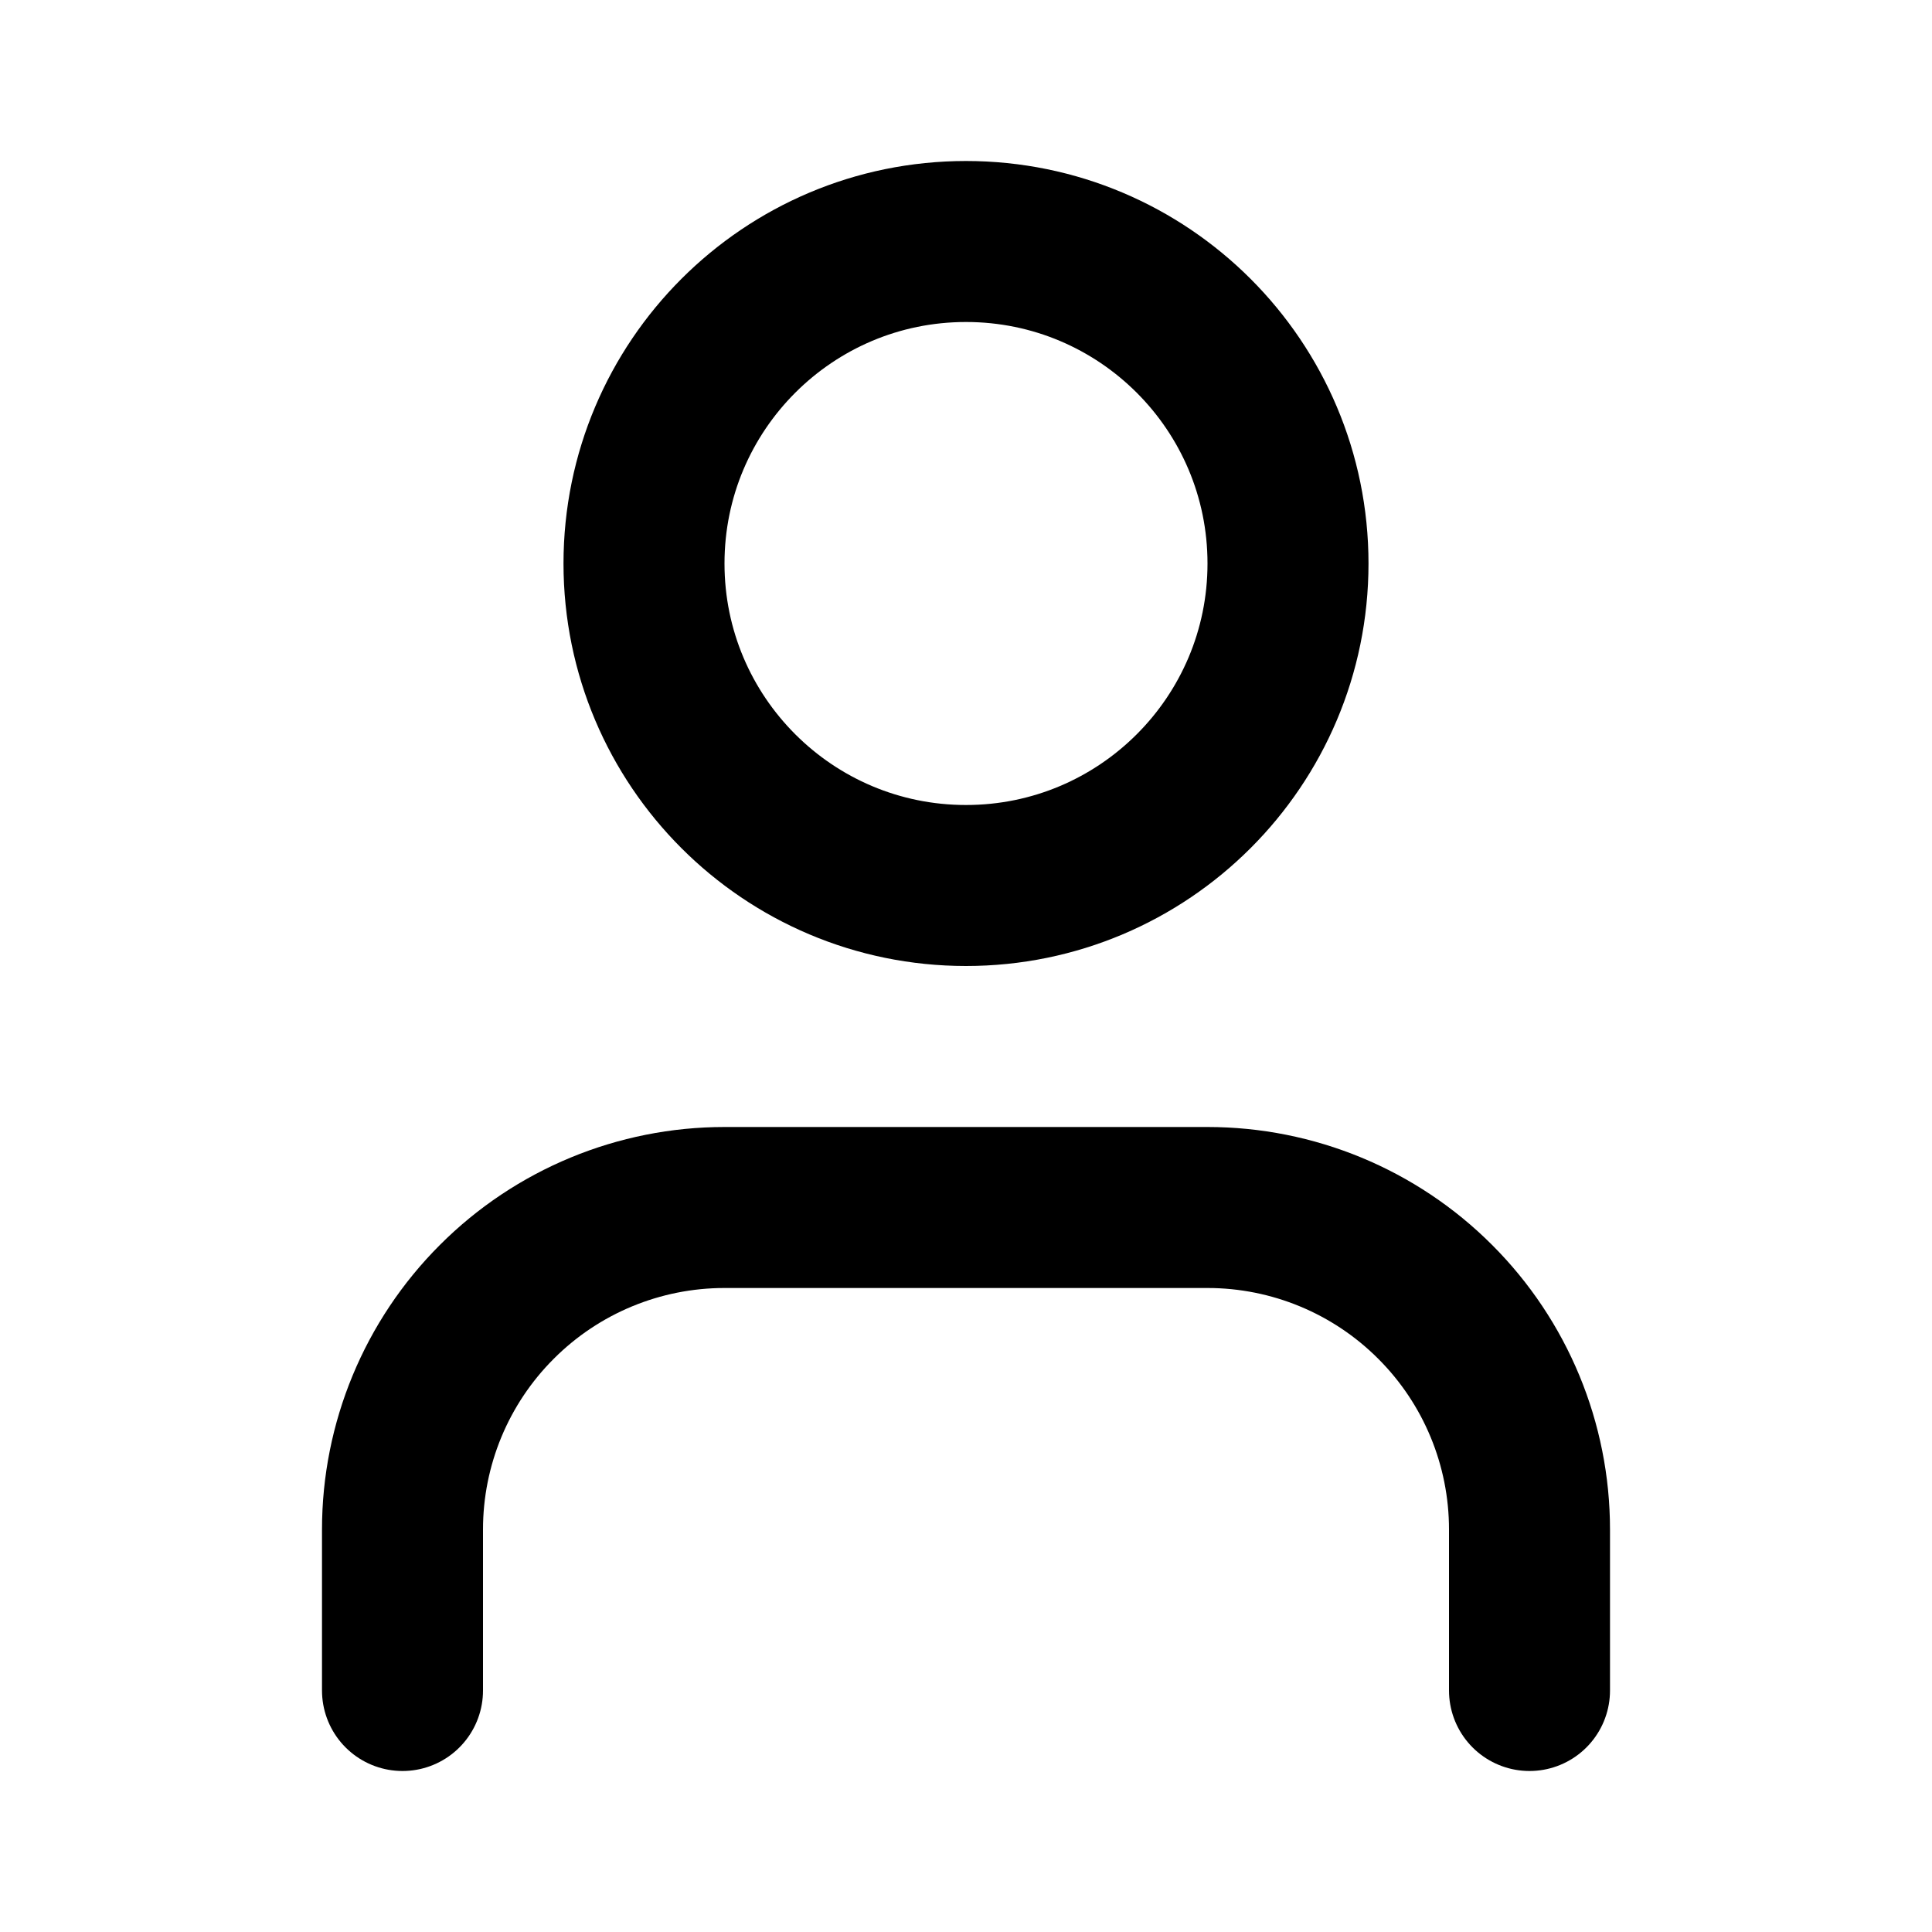
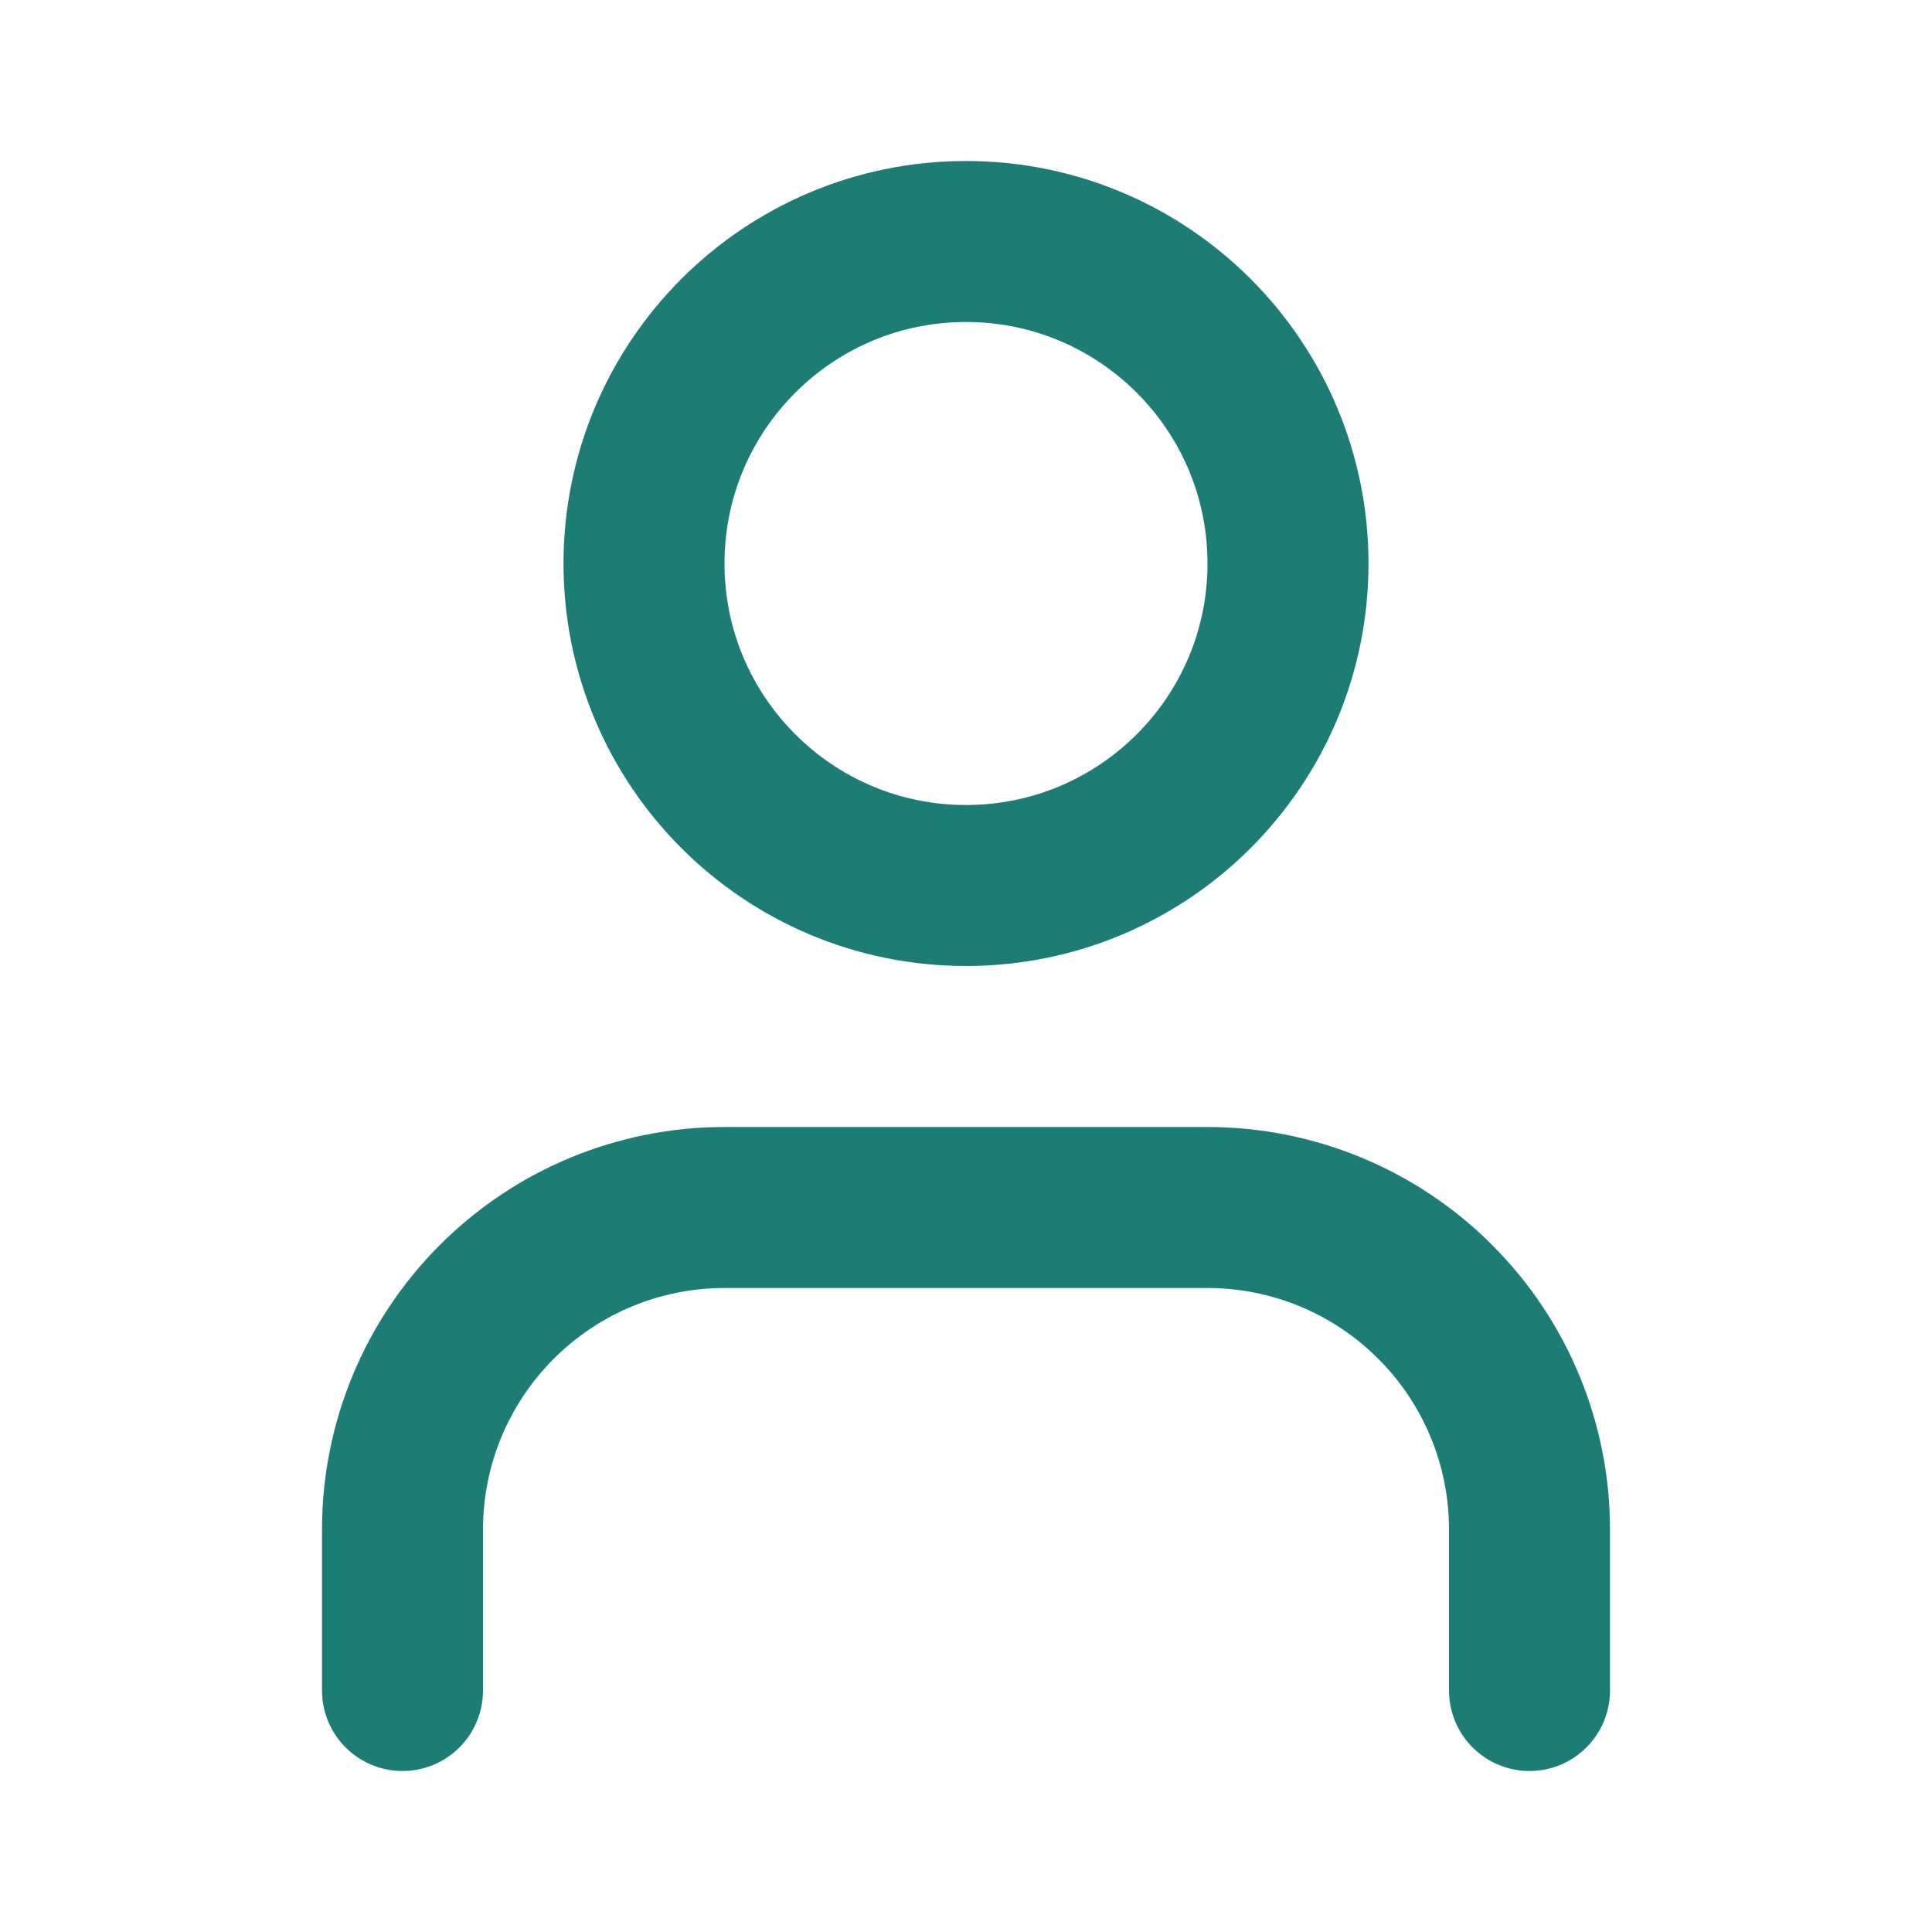
<svg xmlns="http://www.w3.org/2000/svg" width="24" height="24" viewBox="0 0 24 24" fill="none">
-   <path d="M19 21V19C19 17.939 18.579 16.922 17.828 16.172C17.078 15.421 16.061 15 15 15H9C7.939 15 6.922 15.421 6.172 16.172C5.421 16.922 5 17.939 5 19V21" stroke="black" stroke-width="2" stroke-linecap="round" stroke-linejoin="round" />
-   <path d="M12 11C14.209 11 16 9.209 16 7C16 4.791 14.209 3 12 3C9.791 3 8 4.791 8 7C8 9.209 9.791 11 12 11Z" stroke="black" stroke-width="2" stroke-linecap="round" stroke-linejoin="round" />
+   <path d="M19 21V19C19 17.939 18.579 16.922 17.828 16.172C17.078 15.421 16.061 15 15 15H9C7.939 15 6.922 15.421 6.172 16.172C5.421 16.922 5 17.939 5 19V21" stroke="#1D7D74" stroke-width="2" stroke-linecap="round" stroke-linejoin="round" />
+   <path d="M12 11C14.209 11 16 9.209 16 7C16 4.791 14.209 3 12 3C9.791 3 8 4.791 8 7C8 9.209 9.791 11 12 11Z" stroke="#1D7D74" stroke-width="2" stroke-linecap="round" stroke-linejoin="round" />
</svg>
